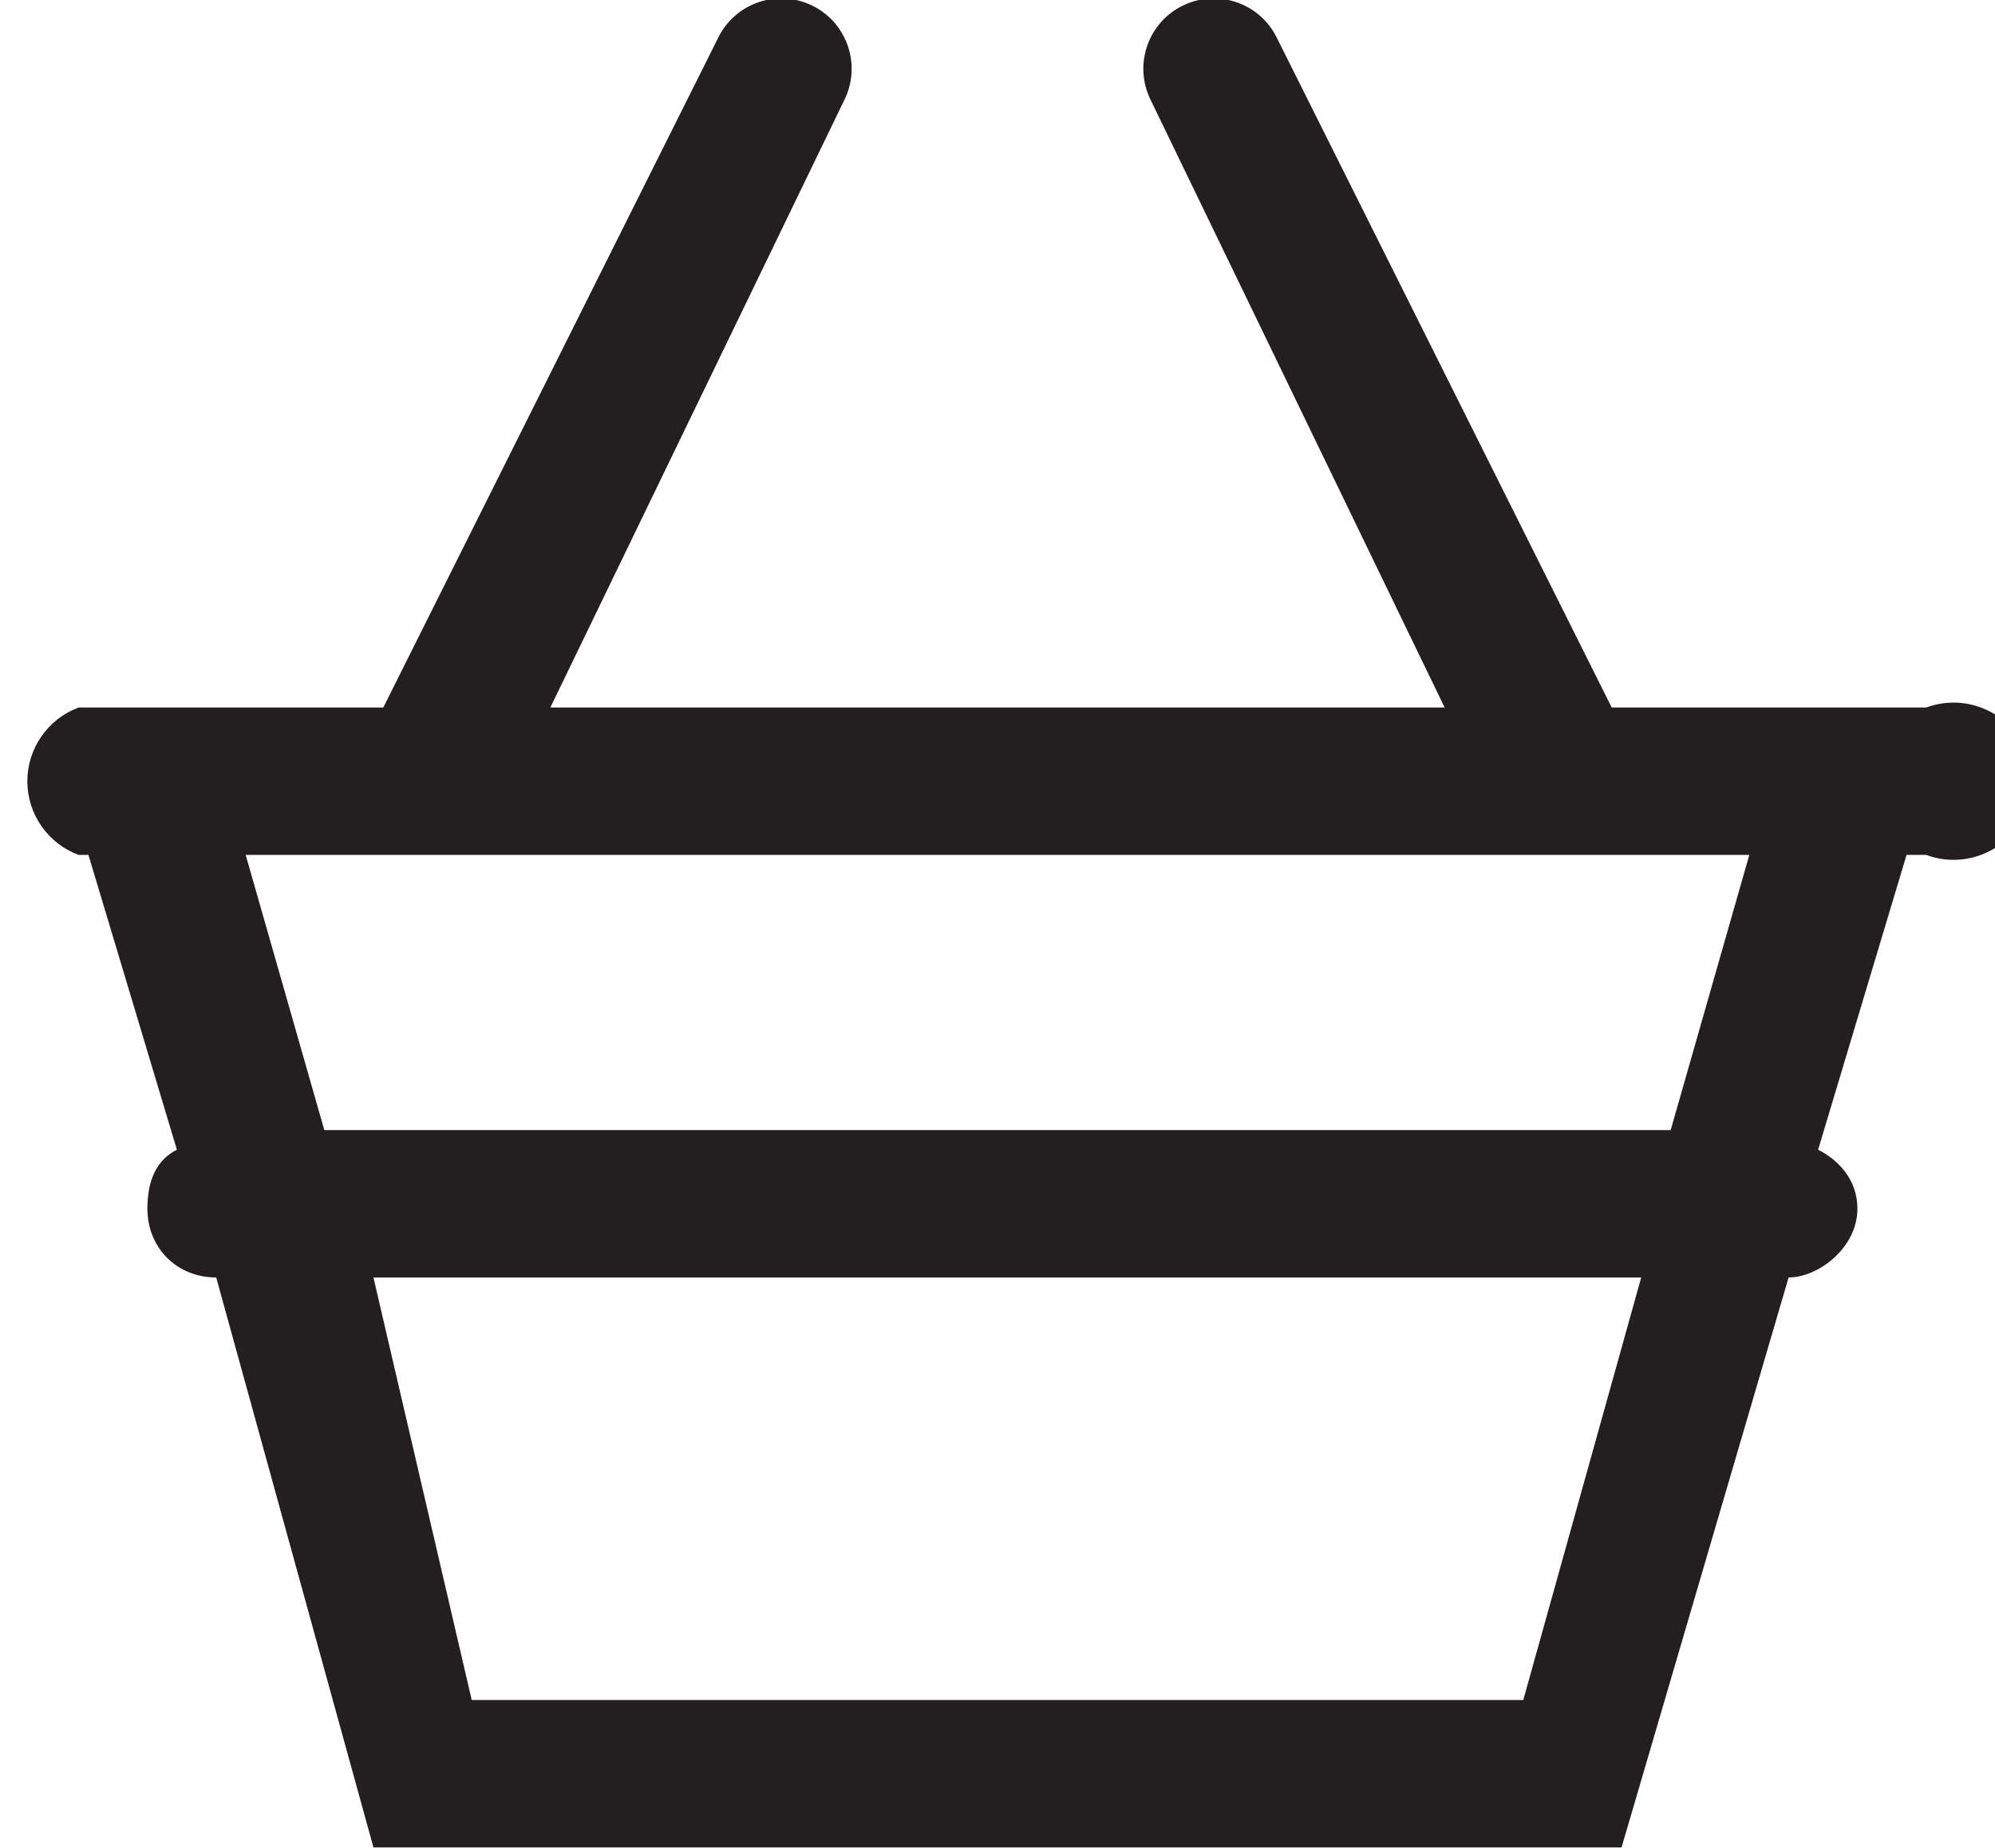
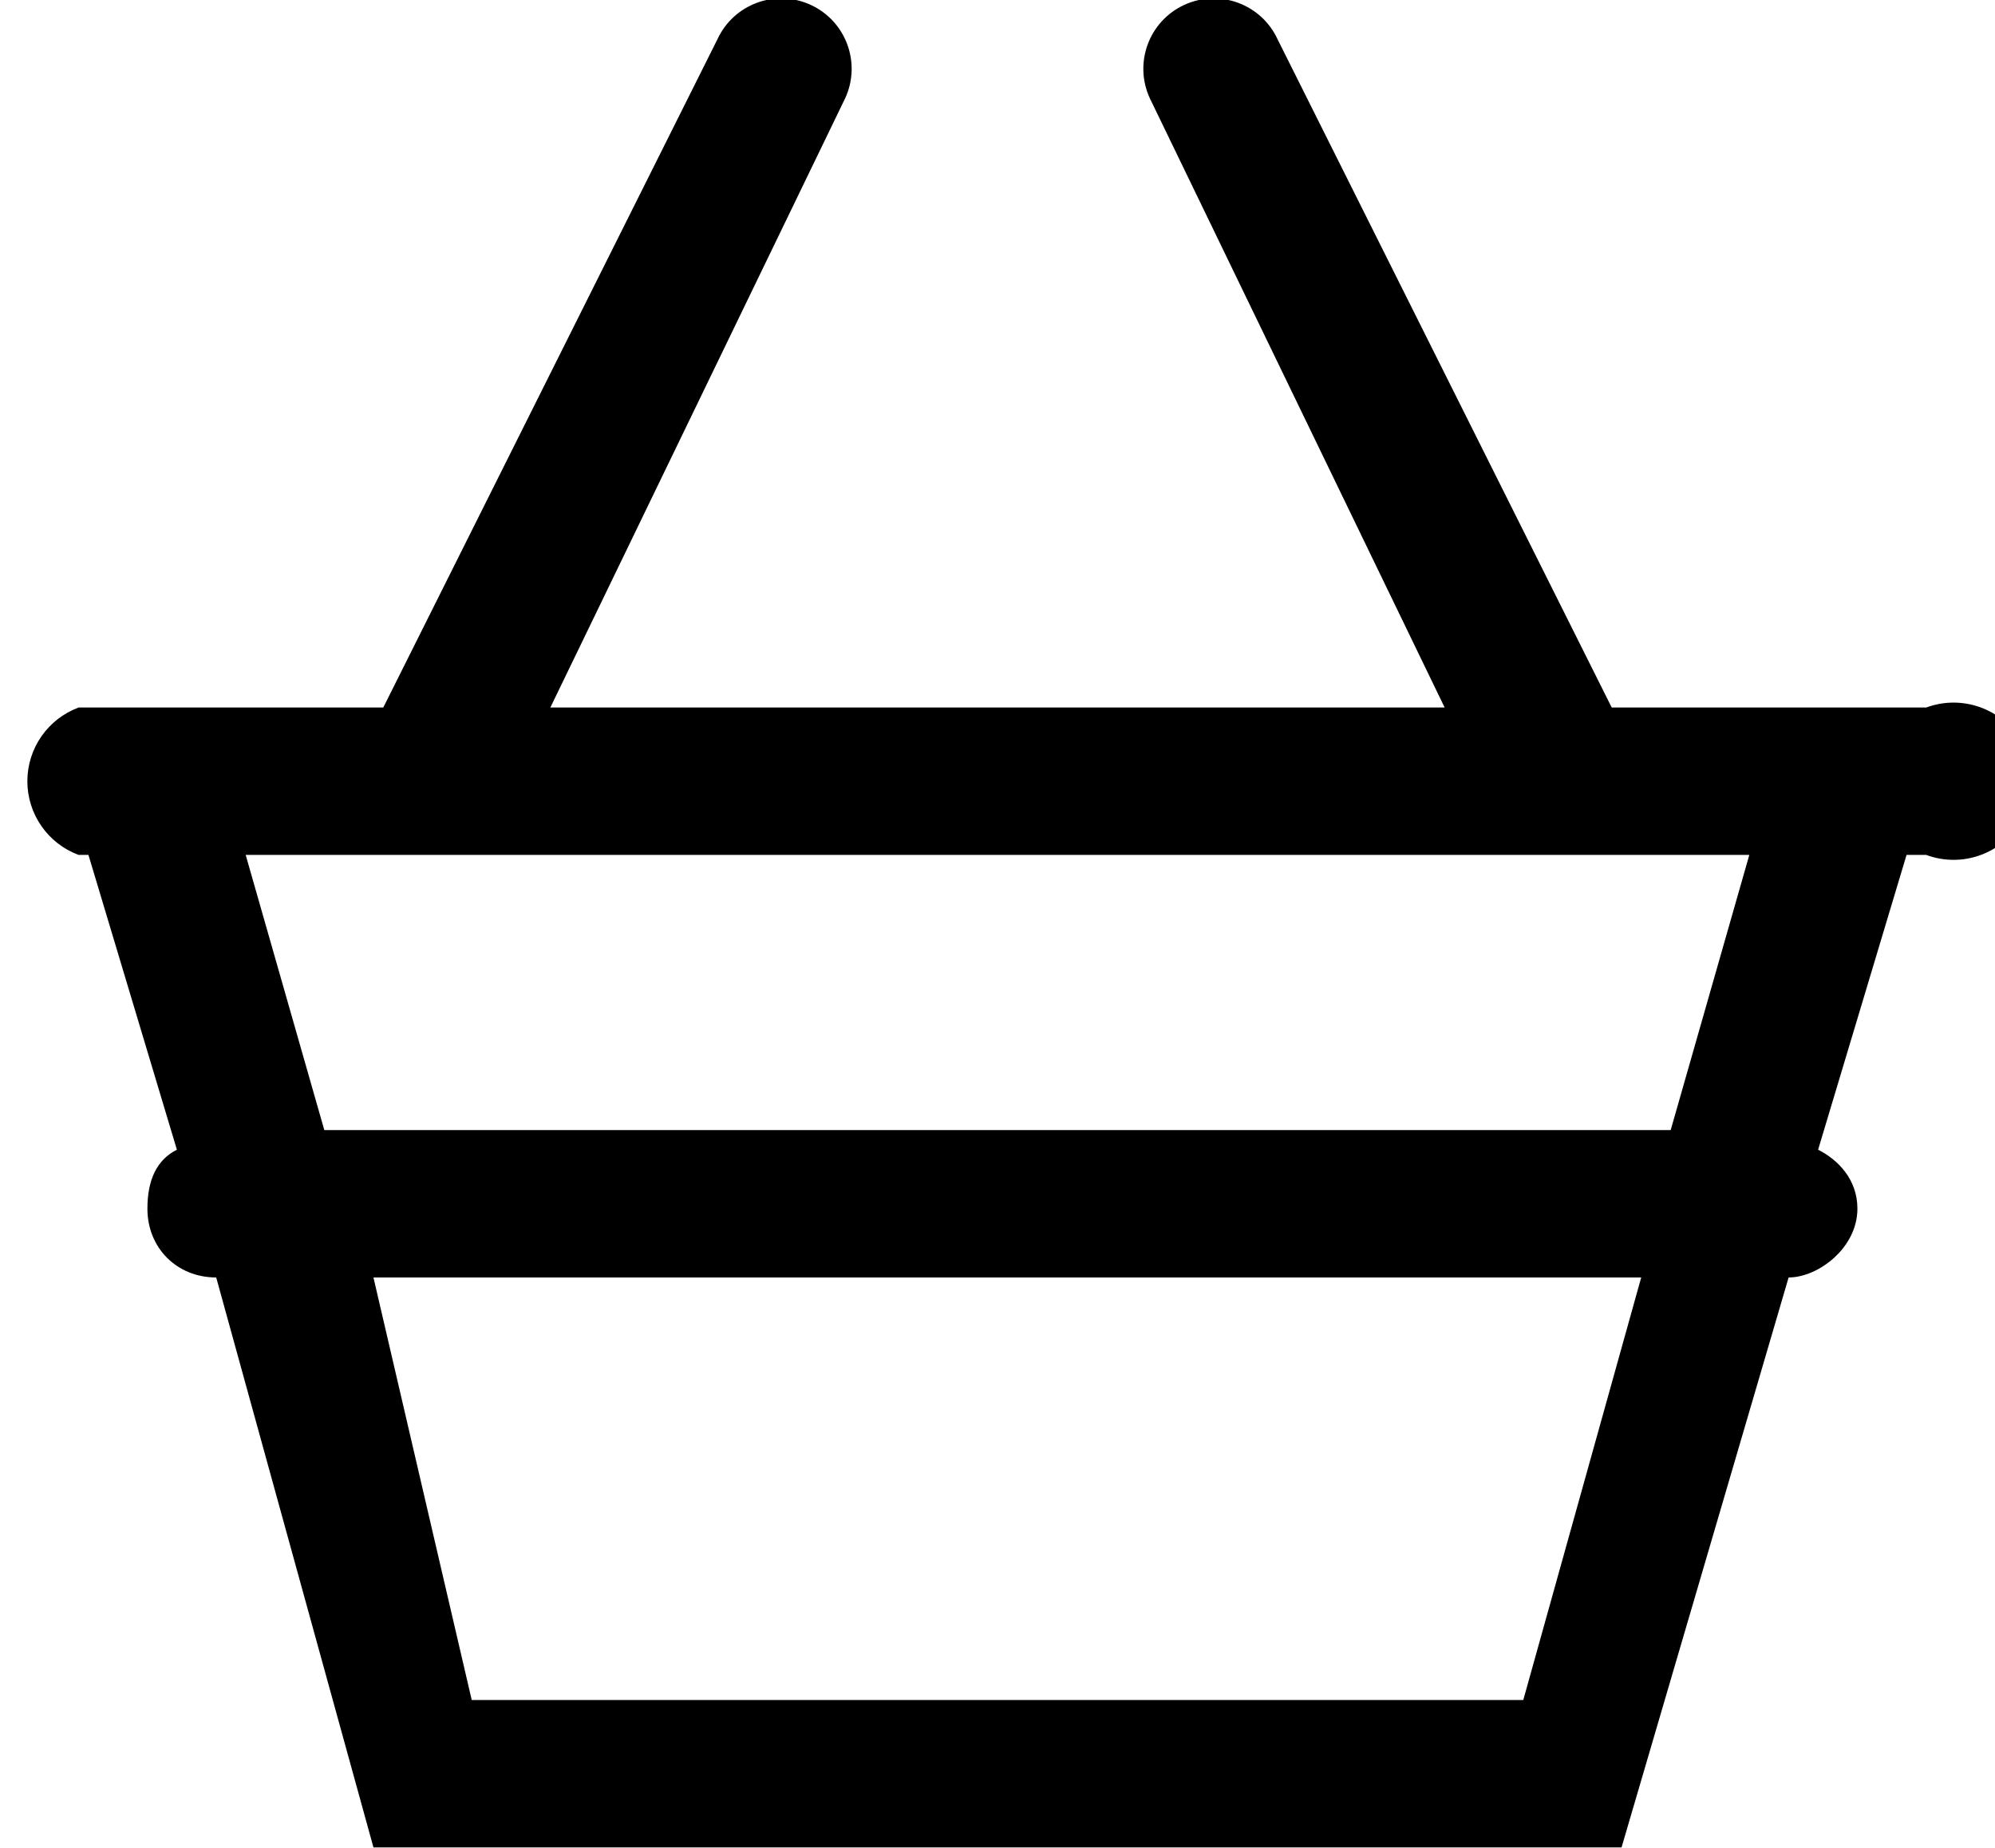
<svg xmlns="http://www.w3.org/2000/svg" width="20.3" height="18.8" viewBox="264.2 371 20.3 18.8">
-   <path fill="#231F20" d="M283.8 378.2h-3.2l-3.4-6.8a.7.7 0 10-1.3.6l3 6.2h-9.1l3-6.2a.7.7 0 00-1.3-.6l-3.4 6.8H265a.8.8 0 000 1.5h.1l.9 3c-.2.1-.3.3-.3.6 0 .4.3.7.7.7l1.6 5.8h12.7l1.7-5.8c.3 0 .7-.3.7-.7 0-.3-.2-.5-.4-.6l.9-3h.2a.8.8 0 100-1.5zm-4.2 10.1H269L268 384h12.9l-1.2 4.3zm1.6-5.8h-13.7l-.8-2.8H282l-.8 2.8z" />
+   <path d="M283.8 378.2h-3.2l-3.4-6.8a.7.7 0 10-1.3.6l3 6.2h-9.1l3-6.2a.7.7 0 00-1.3-.6l-3.4 6.8H265a.8.8 0 000 1.5h.1l.9 3c-.2.1-.3.3-.3.6 0 .4.3.7.7.7l1.6 5.8h12.7l1.7-5.8c.3 0 .7-.3.7-.7 0-.3-.2-.5-.4-.6l.9-3h.2a.8.8 0 100-1.5zm-4.2 10.1H269l-1-4.3h12.9l-1.2 4.3zm1.6-5.8h-13.7l-.8-2.8H282l-.8 2.8z" />
</svg>
